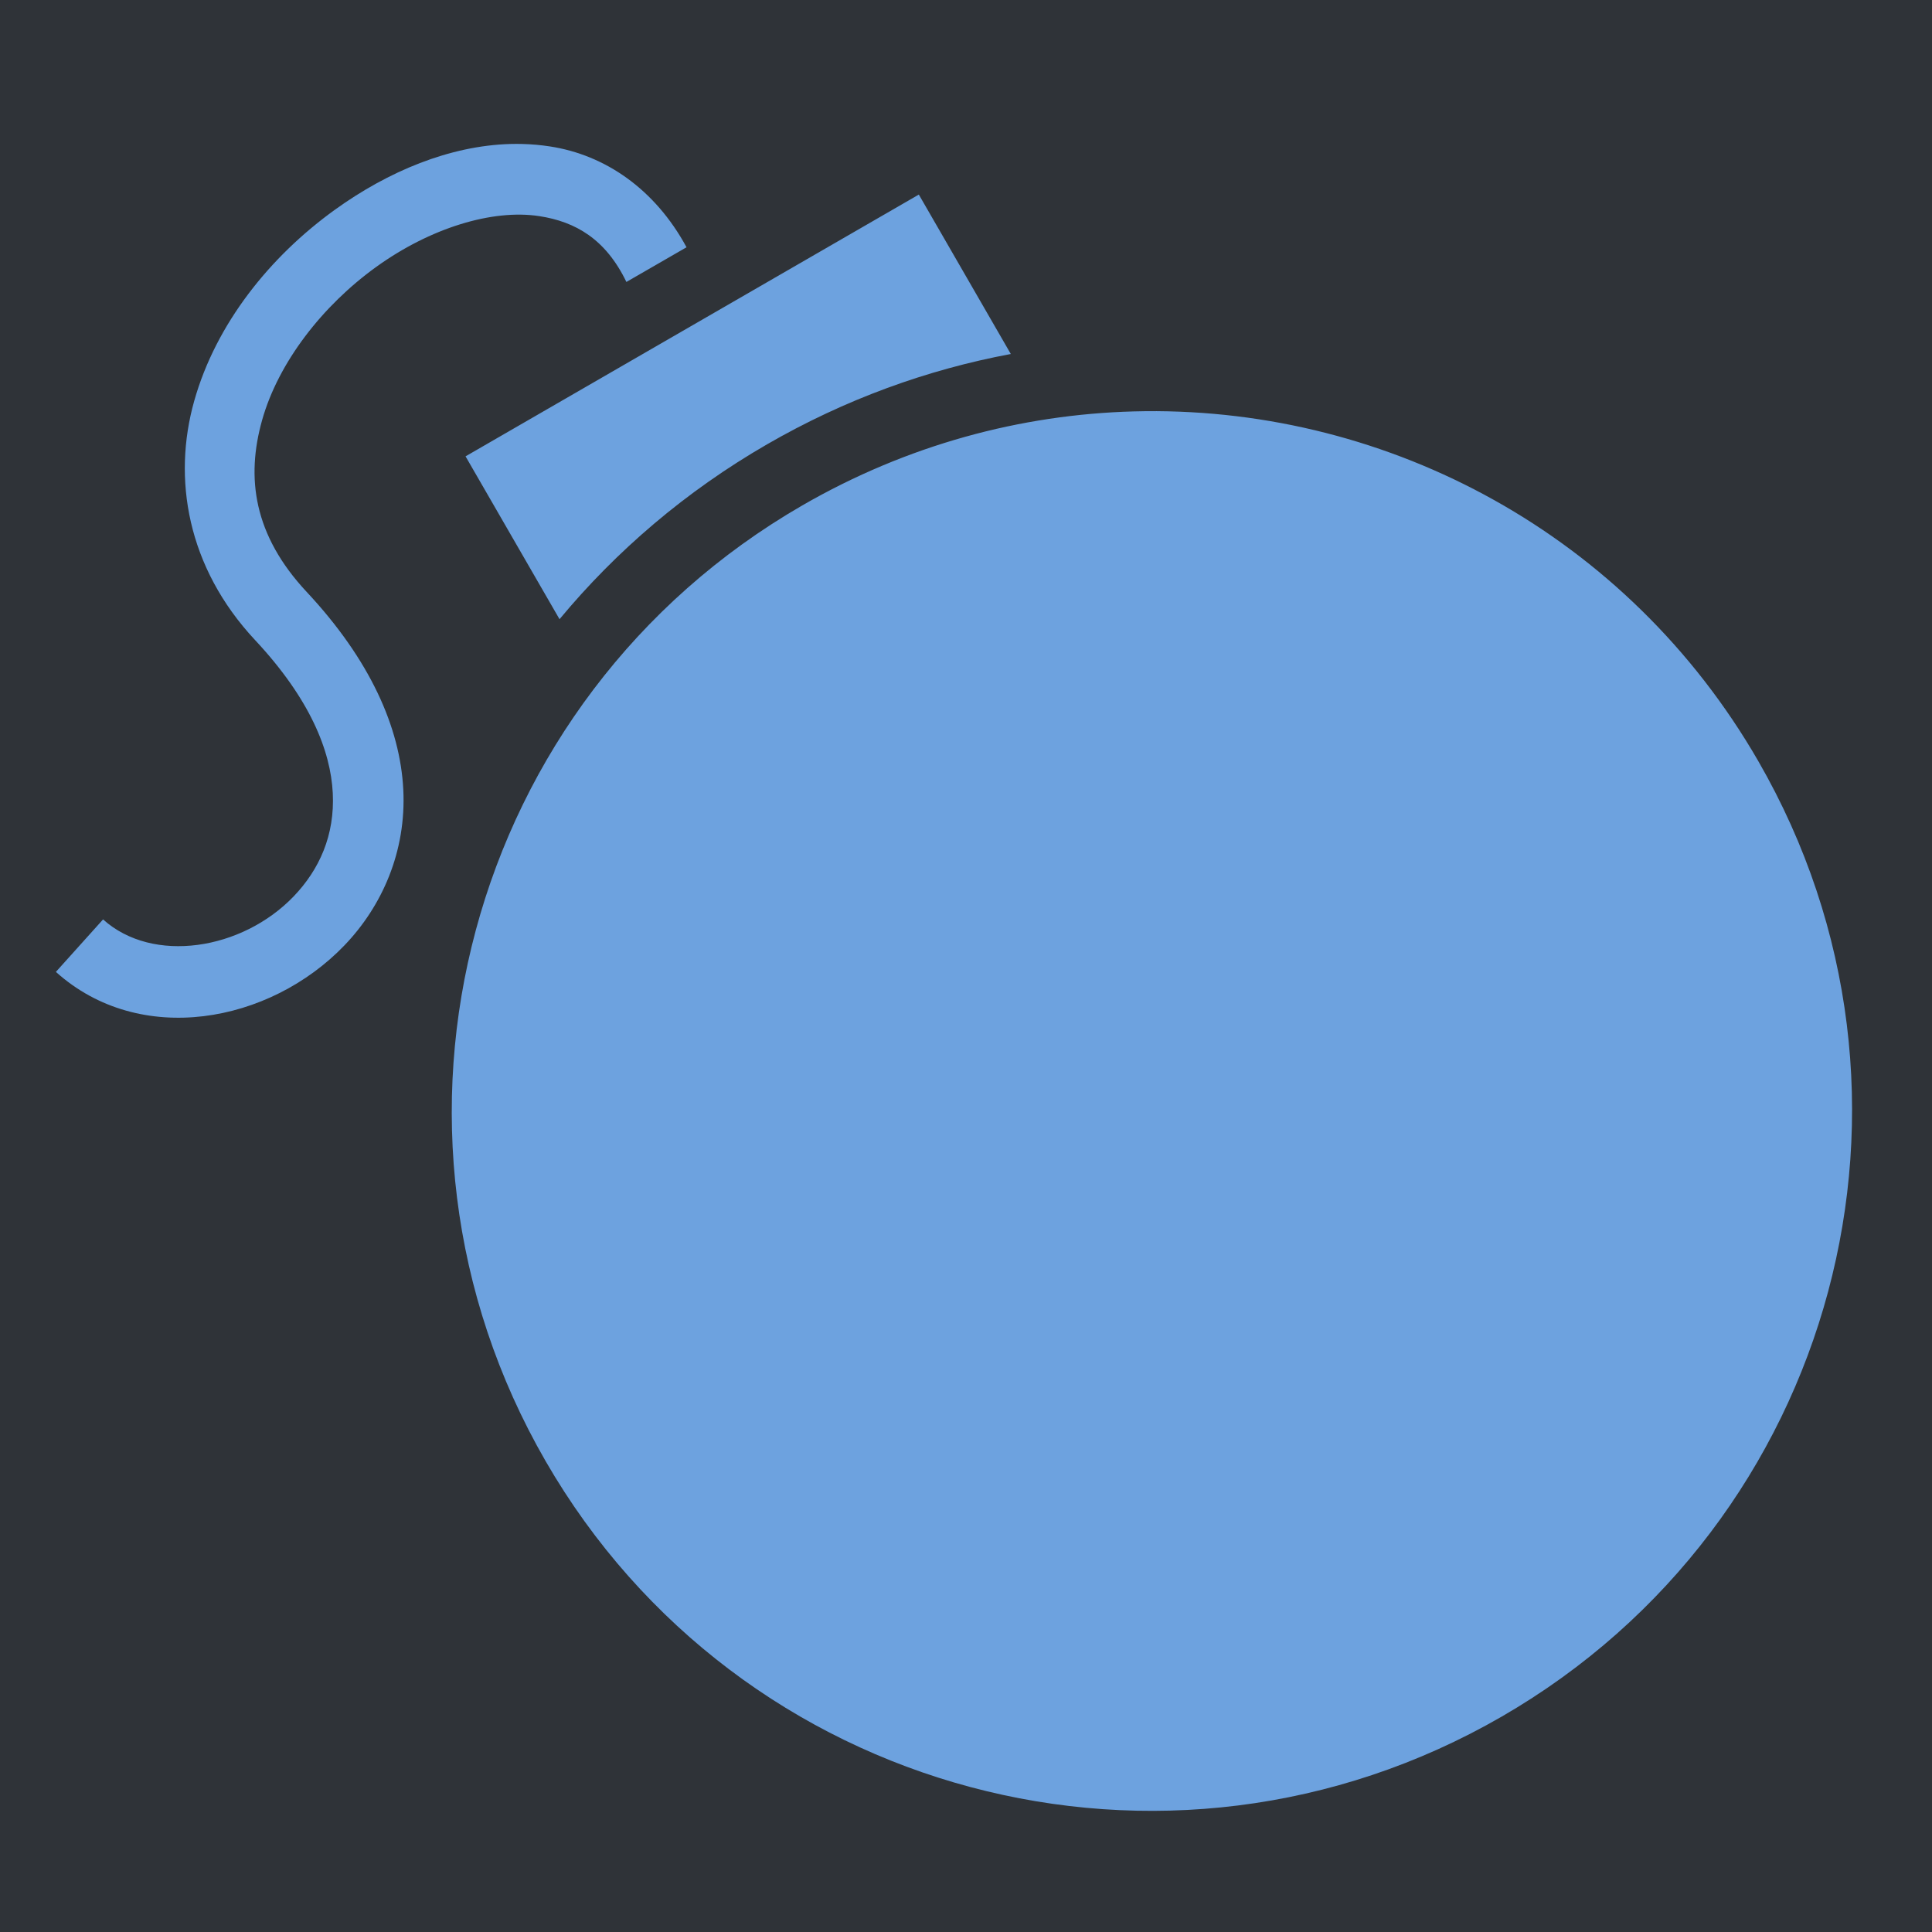
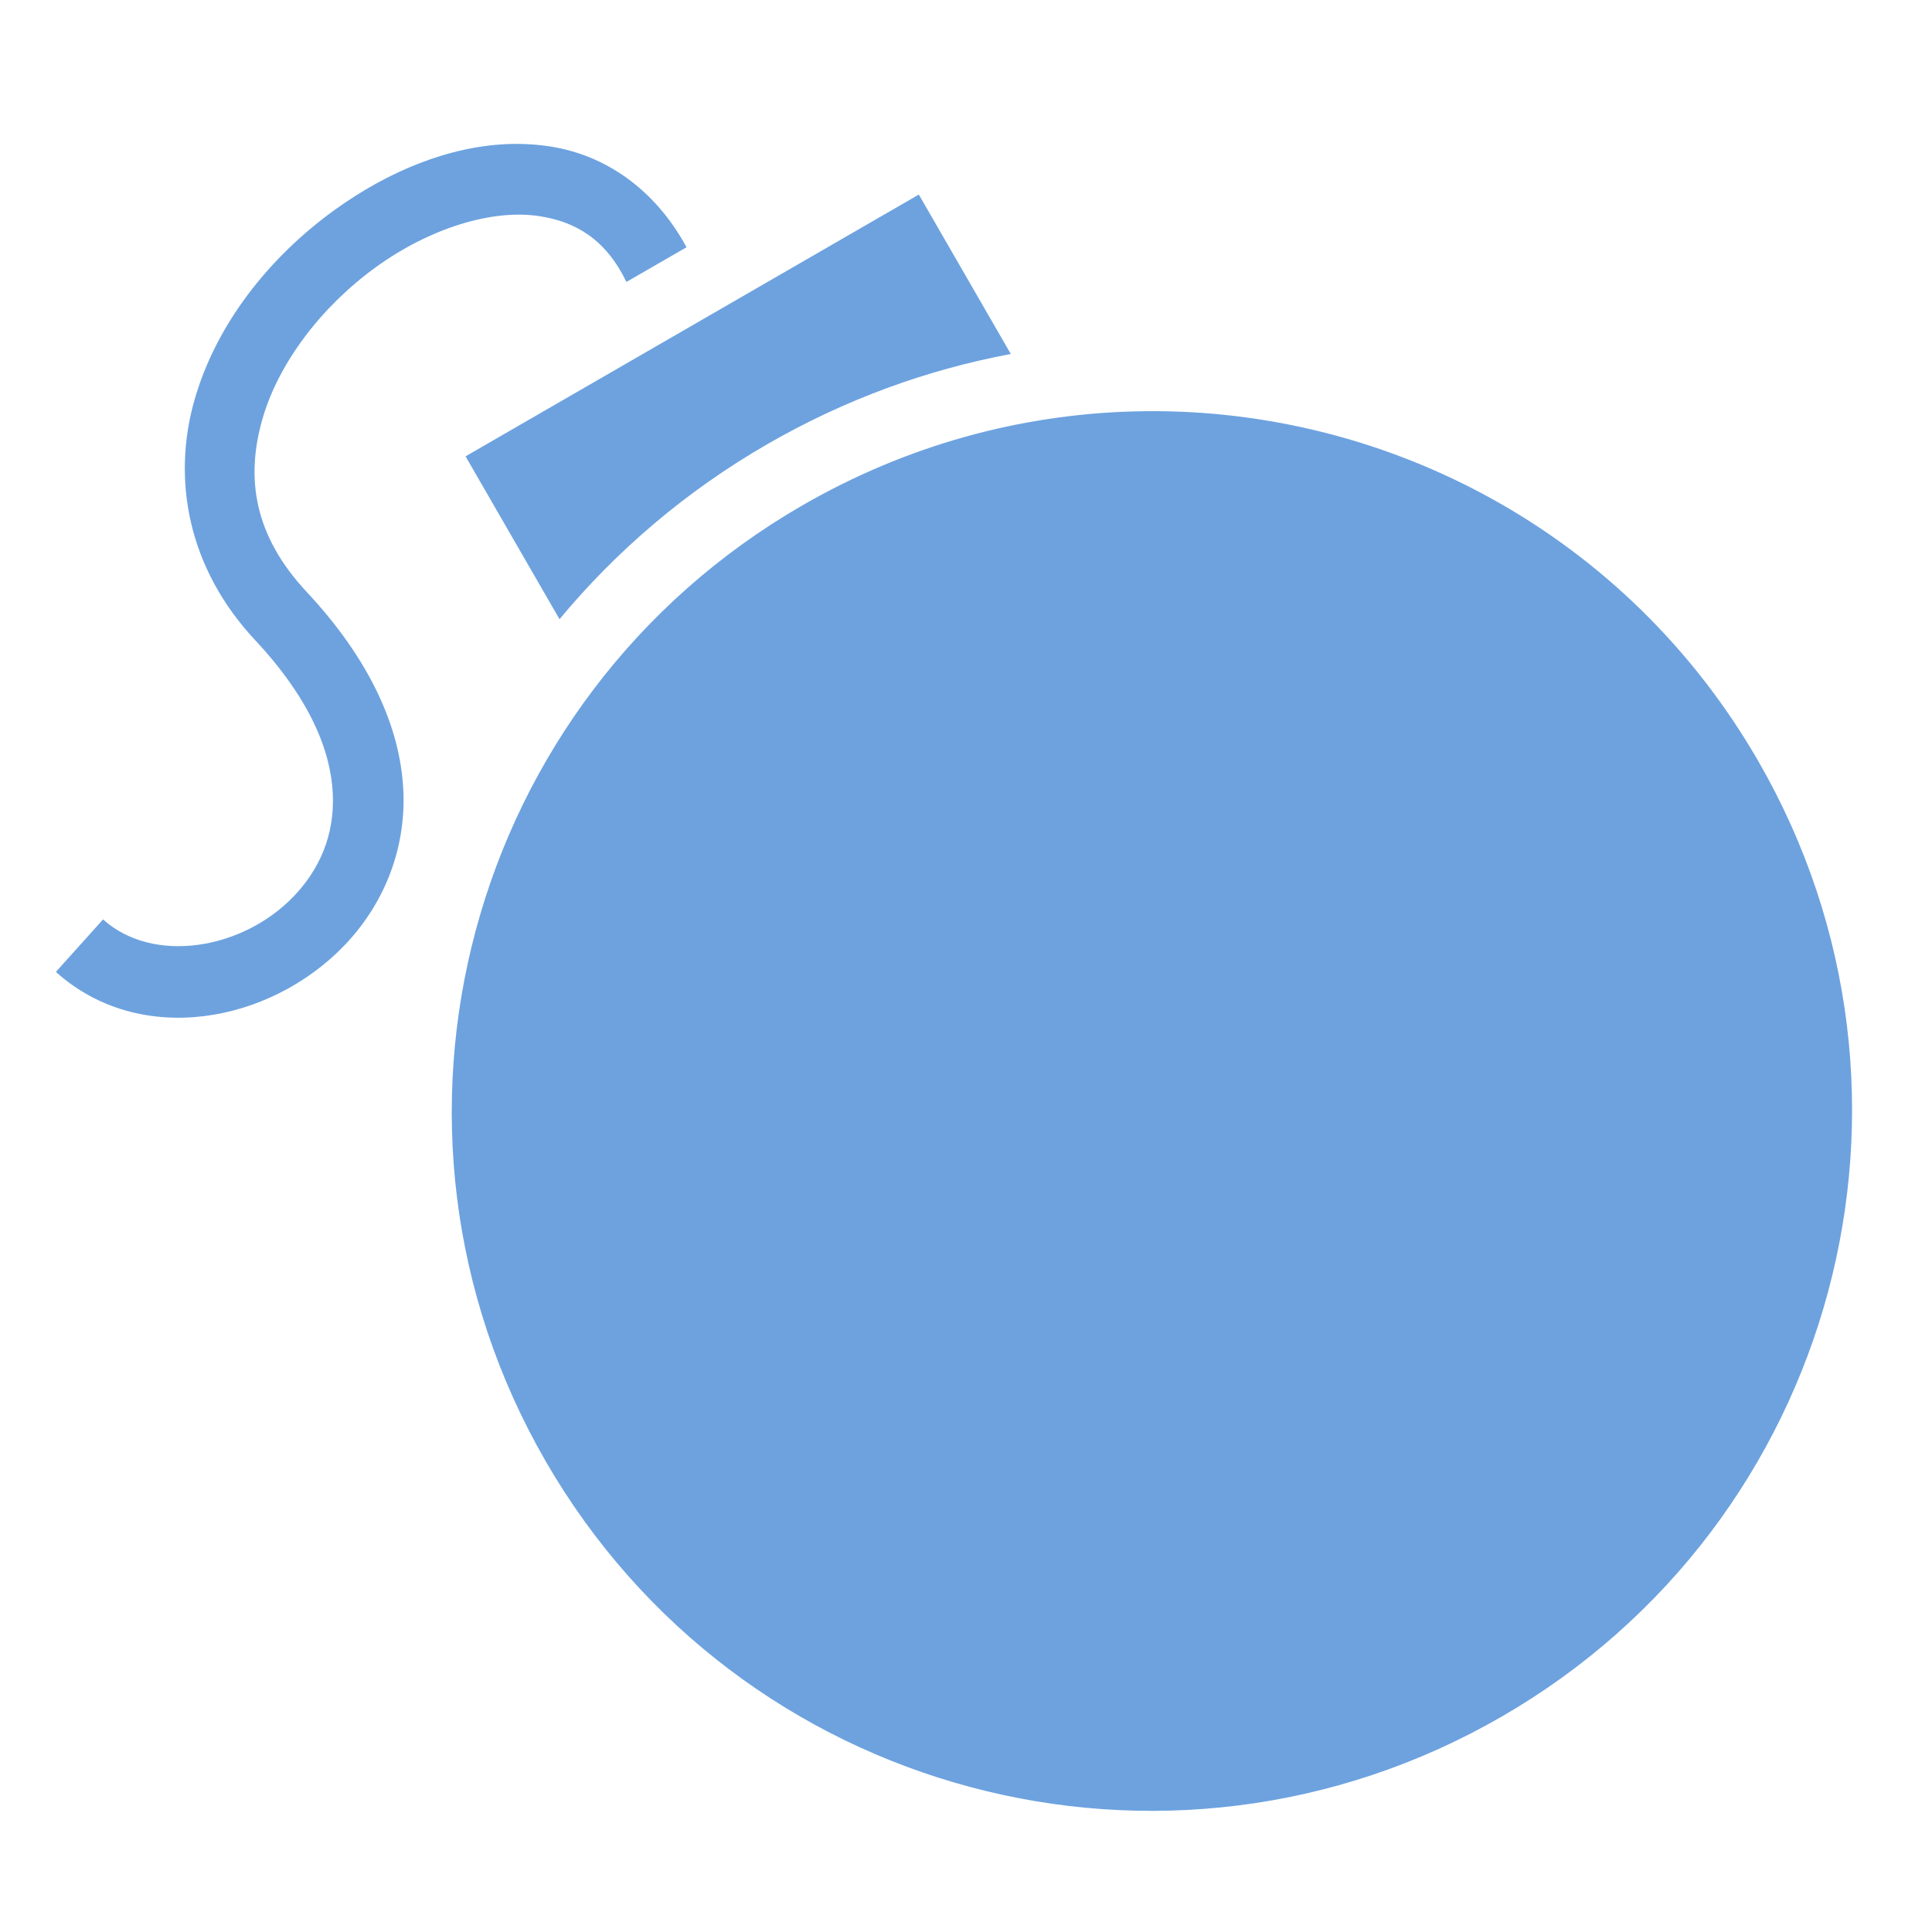
<svg xmlns="http://www.w3.org/2000/svg" viewBox="0 0 512 512">
-   <path fill="#2f3338" d="M0 0h512v512H0z" />
  <path fill="#6da2df" d="M135.25 38.156c-16.082.46-32.345 7.235-46.47 17.407-17.216 12.4-31.534 30.2-37.31 50.687-5.78 20.488-1.95 44.032 16.155 63.406 14.573 15.595 19.996 29.328 20.563 40.5.566 11.173-3.554 20.304-10.376 27.406-13.643 14.206-37.278 17.995-50.5 6.094l-12.5 13.906c22.224 20.005 56.61 13.645 76.47-7.03 9.93-10.34 16.43-24.836 15.593-41.313-.836-16.478-8.83-34.407-25.594-52.345C67.18 141.782 65.16 126.6 69.47 111.312 73.78 96.025 85.484 80.97 99.72 70.72c14.233-10.253 30.704-15.365 43.218-13.44 9.566 1.474 17.565 6.055 23.062 17.44l15.938-9.19c-8.362-15.432-21.594-24.476-36.157-26.718a57.443 57.443 0 0 0-7.31-.656 61.727 61.727 0 0 0-3.22 0zM243.5 51.563l-120.125 69.374 24.906 43.157c15.03-18.11 33.446-33.898 55-46.344 20.615-11.903 42.444-19.803 64.595-23.938L243.5 51.563zm60.03 57.406c-1.026.01-2.065.034-3.092.06-29.894.803-60.05 8.877-87.813 24.907-88.84 51.298-119.255 164.55-68.03 253.282 51.222 88.73 164.505 119.013 253.343 67.717 88.837-51.295 119.223-164.55 68-253.28-34.666-60.05-97.713-93.346-162.407-92.688z" />
</svg>
